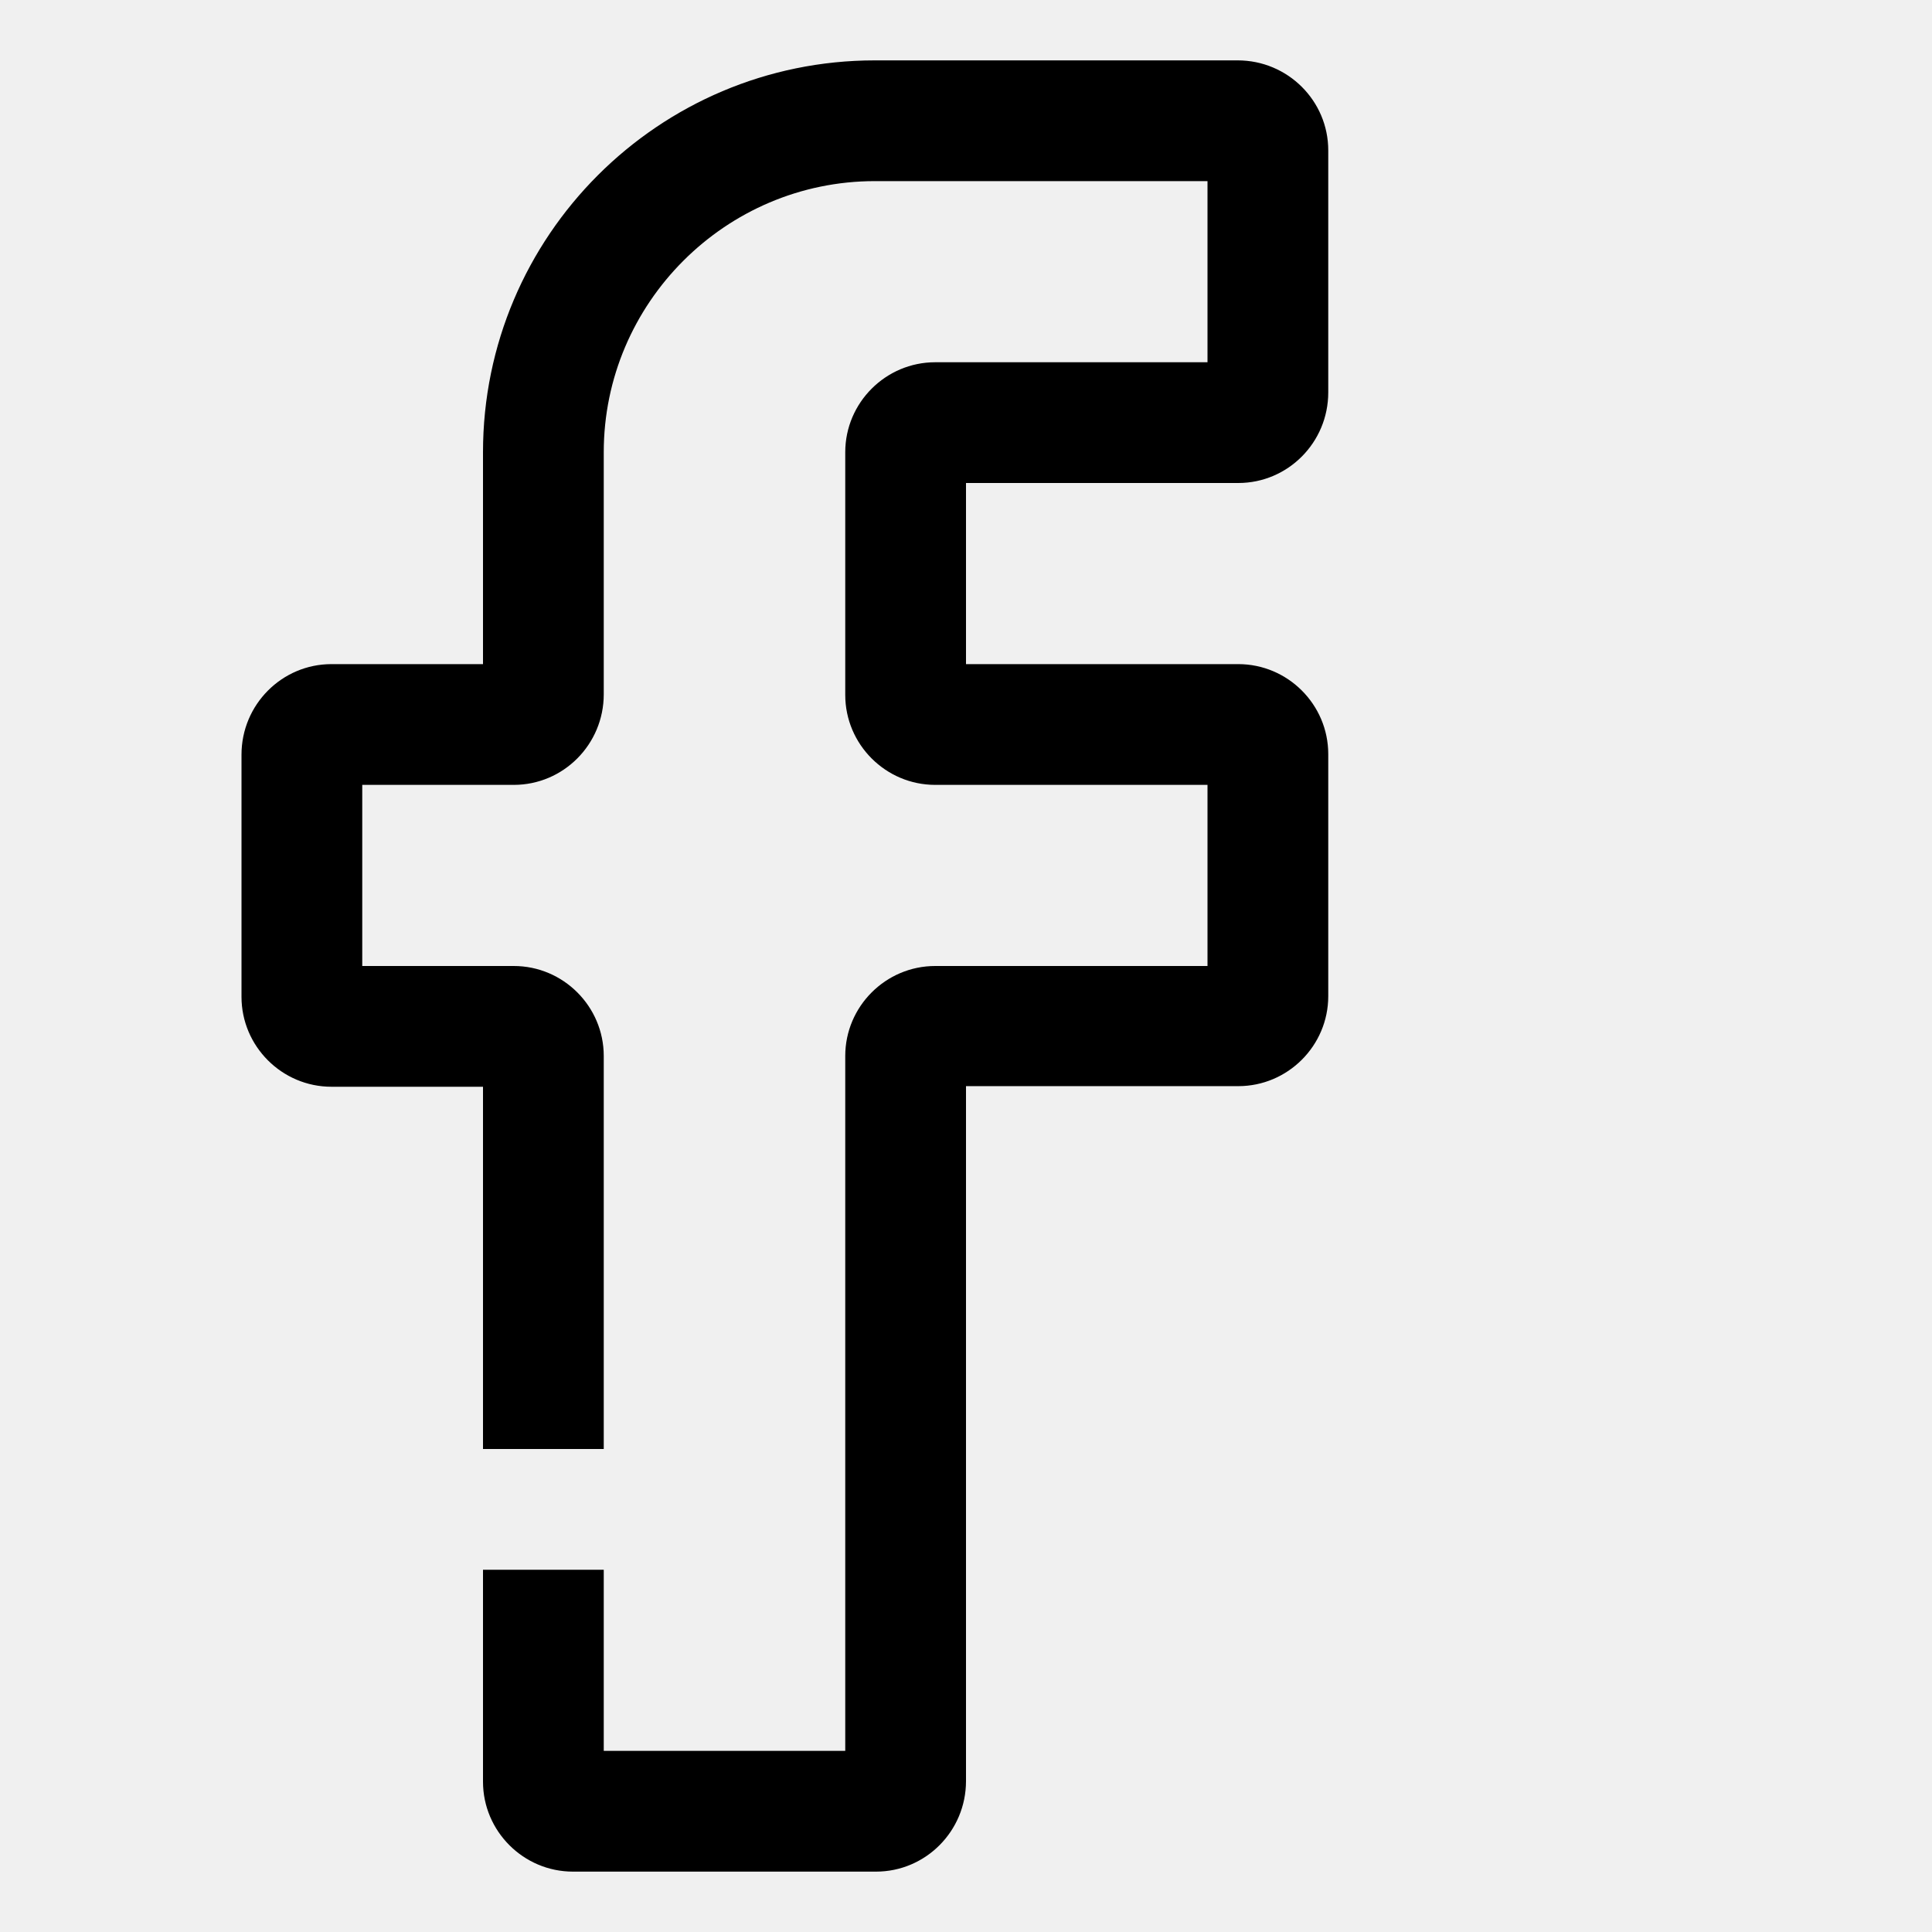
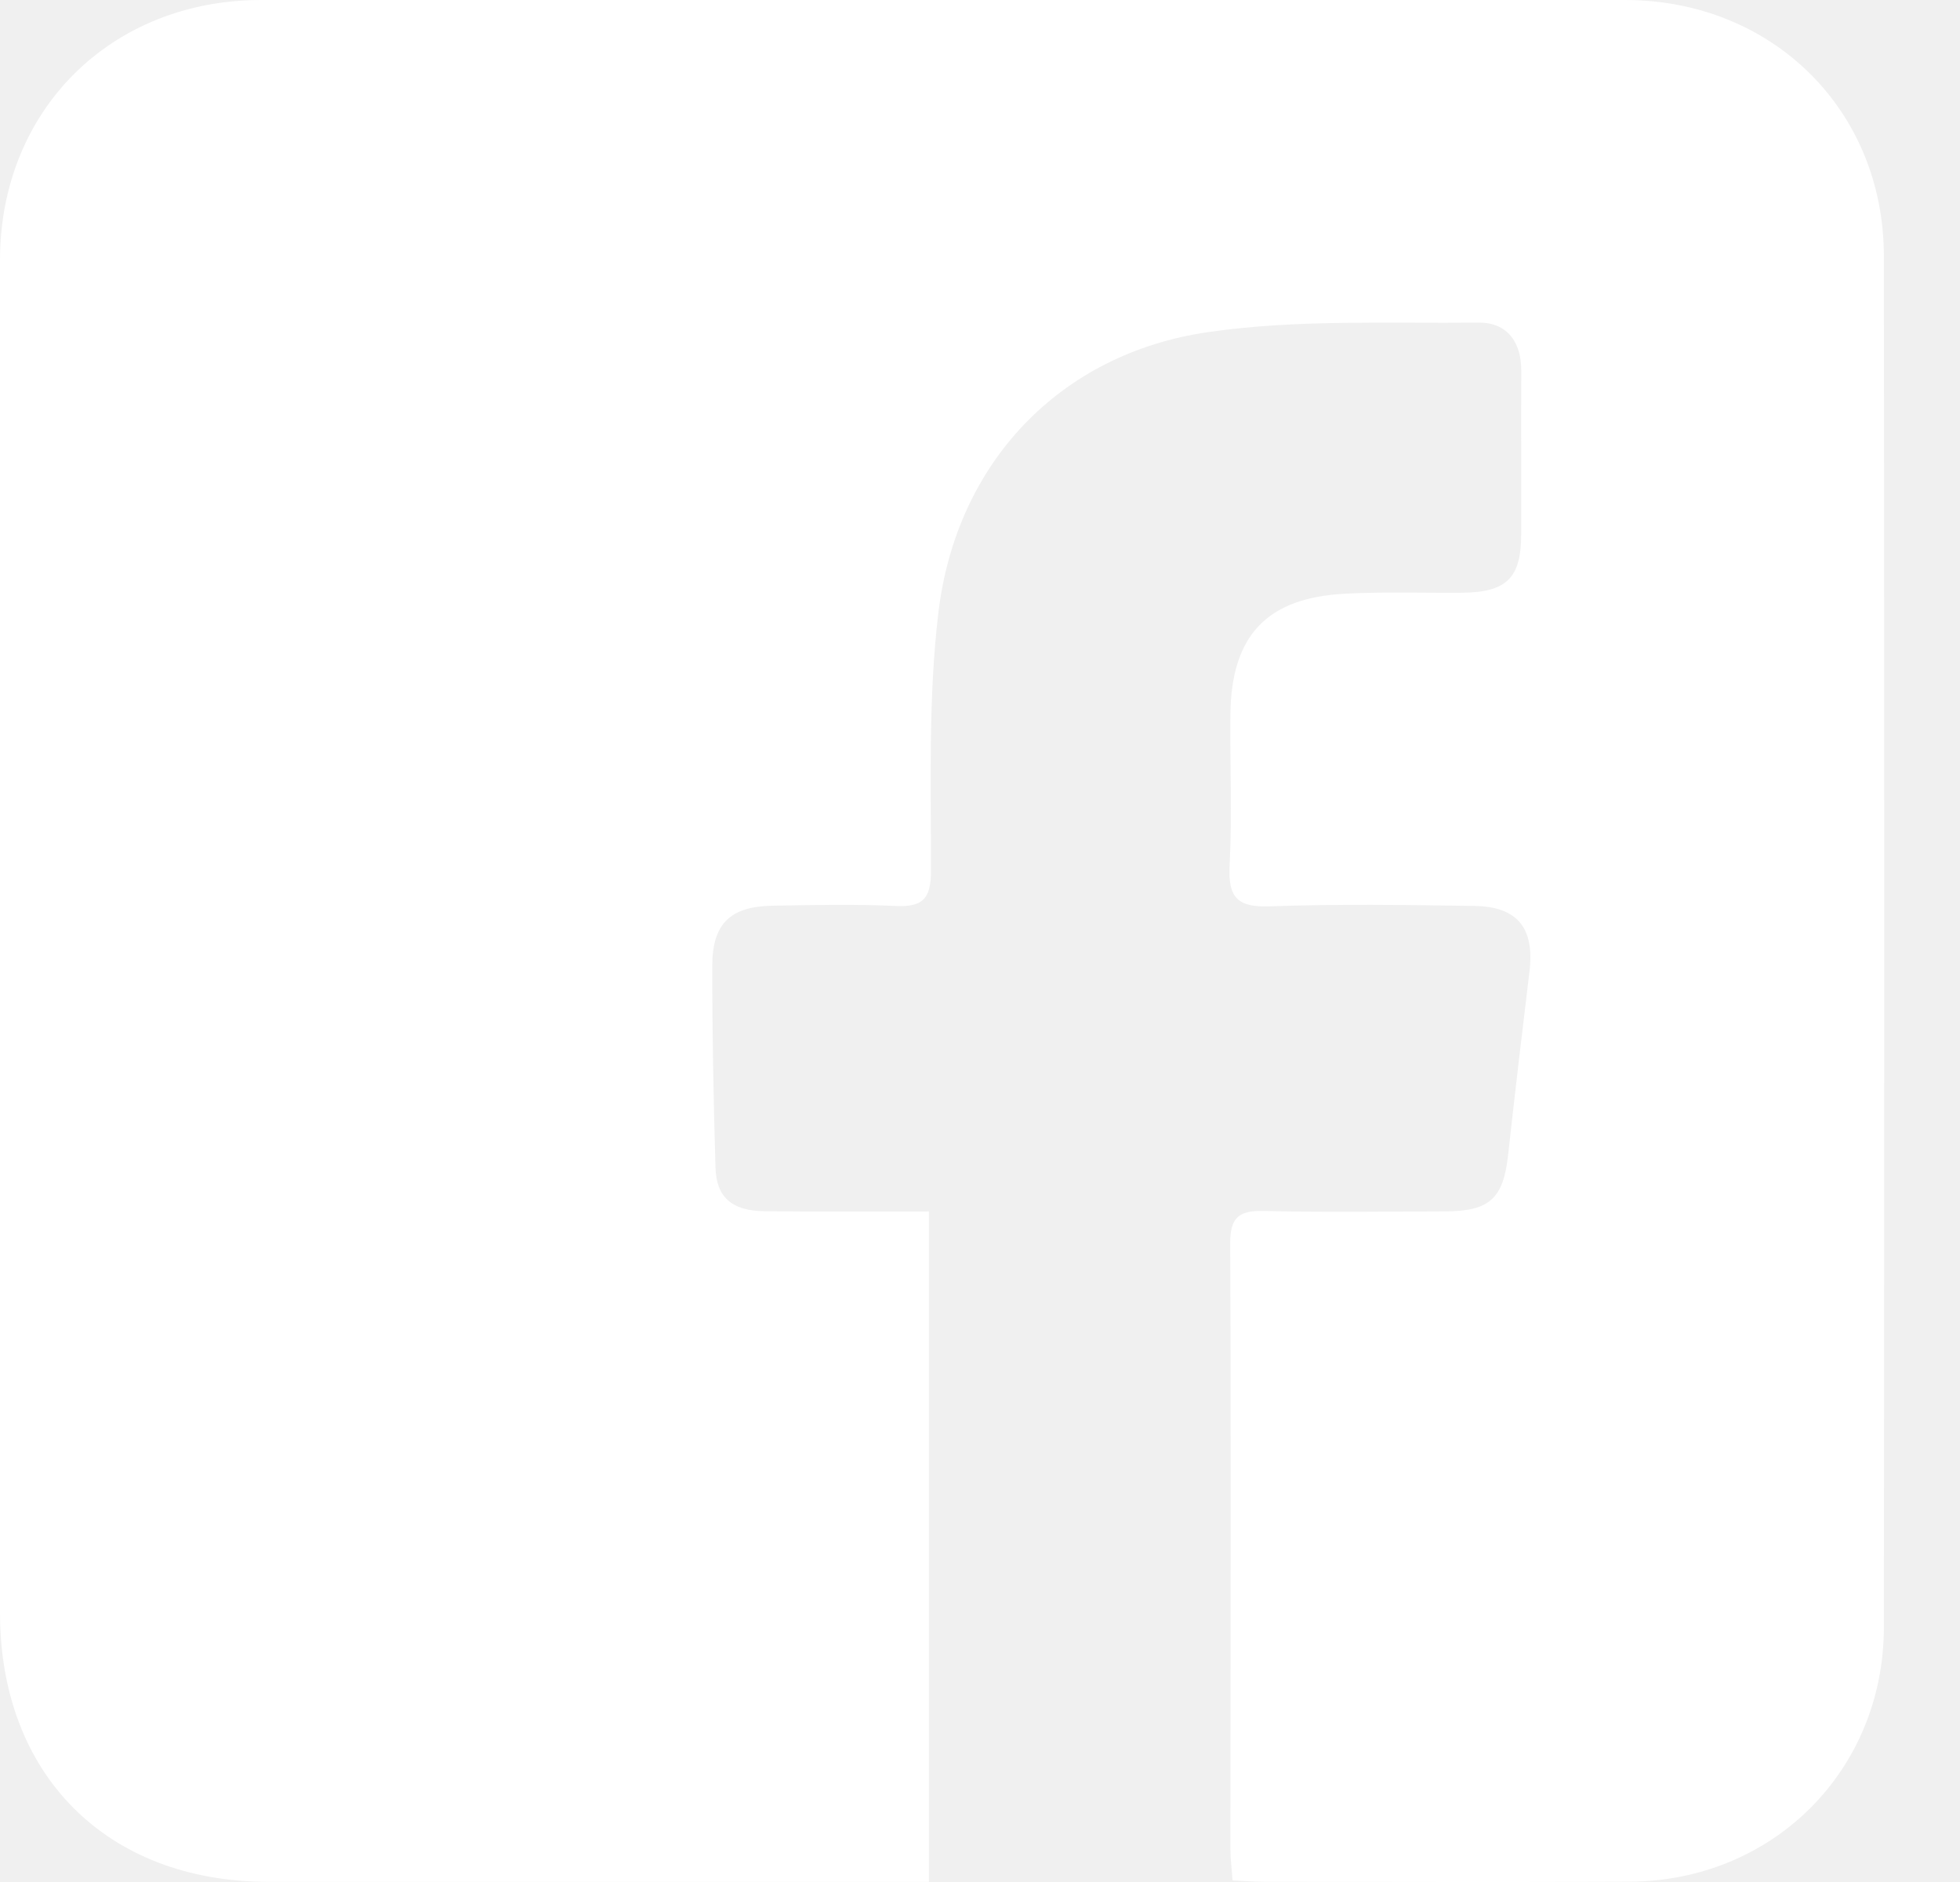
- <svg xmlns="http://www.w3.org/2000/svg" style="enable-background:new 0 0 32 32;" version="1.1" viewBox="0 0 32 32" width="24" height="24" xml:space="preserve">
-   <style type="text/css">
- 	.st0{display:none;}
- 	.st1{fill:none;}
- </style>
-   <g class="st0" id="grid" />
-   <g id="Layer_2">
-     <g>
-       <path d="M14.51,31H9.49C8.67,31,8,30.33,8,29.51V26h2v3h4V17.49c0-0.82,0.67-1.49,1.49-1.49H20v-3h-4.51    C14.67,13,14,12.33,14,11.51V7.49C14,6.67,14.67,6,15.49,6H20V3h-5.51C12.02,3,10,5.02,10,7.49v4.01C10,12.33,9.33,13,8.51,13H6v3    h2.51C9.33,16,10,16.67,10,17.49V24H8v-6H5.49C4.67,18,4,17.33,4,16.51v-4.01C4,11.67,4.67,11,5.49,11H8V7.49    C8,3.91,10.91,1,14.49,1h6.01C21.33,1,22,1.67,22,2.49v4.01C22,7.33,21.33,8,20.51,8H16v3h4.51c0.82,0,1.49,0.67,1.49,1.49v4.01    c0,0.82-0.67,1.49-1.49,1.49H16v11.51C16,30.33,15.33,31,14.51,31z" />
-     </g>
-   </g>
+ <svg xmlns="http://www.w3.org/2000/svg" width="25" height="24" viewBox="0 0 25 24" fill="none">
+   <path d="M11.848 15.449C11.848 18.328 11.848 21.137 11.848 23.998C11.666 23.998 11.51 23.998 11.354 23.998C8.71 23.998 6.066 23.999 3.422 23.998C1.36 23.997 6.15471e-07 22.631 6.15471e-07 20.567C6.15471e-07 14.818 6.15471e-07 9.068 6.15471e-07 3.32C-0.001 1.408 1.412 0 3.332 0C9.13 0 14.927 0 20.725 0C22.601 0 24.027 1.399 24.029 3.264C24.035 9.094 24.035 14.923 24.029 20.753C24.027 22.578 22.615 23.986 20.788 23.996C19.232 24.004 17.675 23.998 16.118 23.997C15.999 23.997 15.88 23.987 15.721 23.98C15.712 23.837 15.694 23.709 15.694 23.58C15.694 21.007 15.704 18.435 15.691 15.861C15.689 15.51 15.814 15.434 16.134 15.443C16.899 15.461 17.664 15.45 18.429 15.448C18.998 15.447 19.173 15.287 19.235 14.737C19.322 13.953 19.414 13.168 19.509 12.385C19.574 11.84 19.36 11.562 18.809 11.553C17.938 11.54 17.064 11.527 16.192 11.558C15.775 11.573 15.663 11.436 15.684 11.035C15.717 10.394 15.687 9.749 15.694 9.106C15.706 8.104 16.158 7.623 17.158 7.571C17.653 7.545 18.15 7.563 18.646 7.559C19.216 7.553 19.401 7.373 19.403 6.819C19.405 6.122 19.401 5.425 19.404 4.728C19.405 4.357 19.22 4.111 18.86 4.114C17.709 4.126 16.542 4.071 15.41 4.235C13.517 4.509 12.196 5.904 11.969 7.815C11.839 8.899 11.876 10.006 11.875 11.103C11.875 11.461 11.771 11.571 11.42 11.553C10.898 11.529 10.374 11.541 9.851 11.55C9.316 11.56 9.086 11.778 9.085 12.315C9.084 13.173 9.101 14.029 9.126 14.886C9.136 15.272 9.339 15.443 9.758 15.446C10.442 15.453 11.124 15.449 11.848 15.449Z" fill="white" />
</svg>
